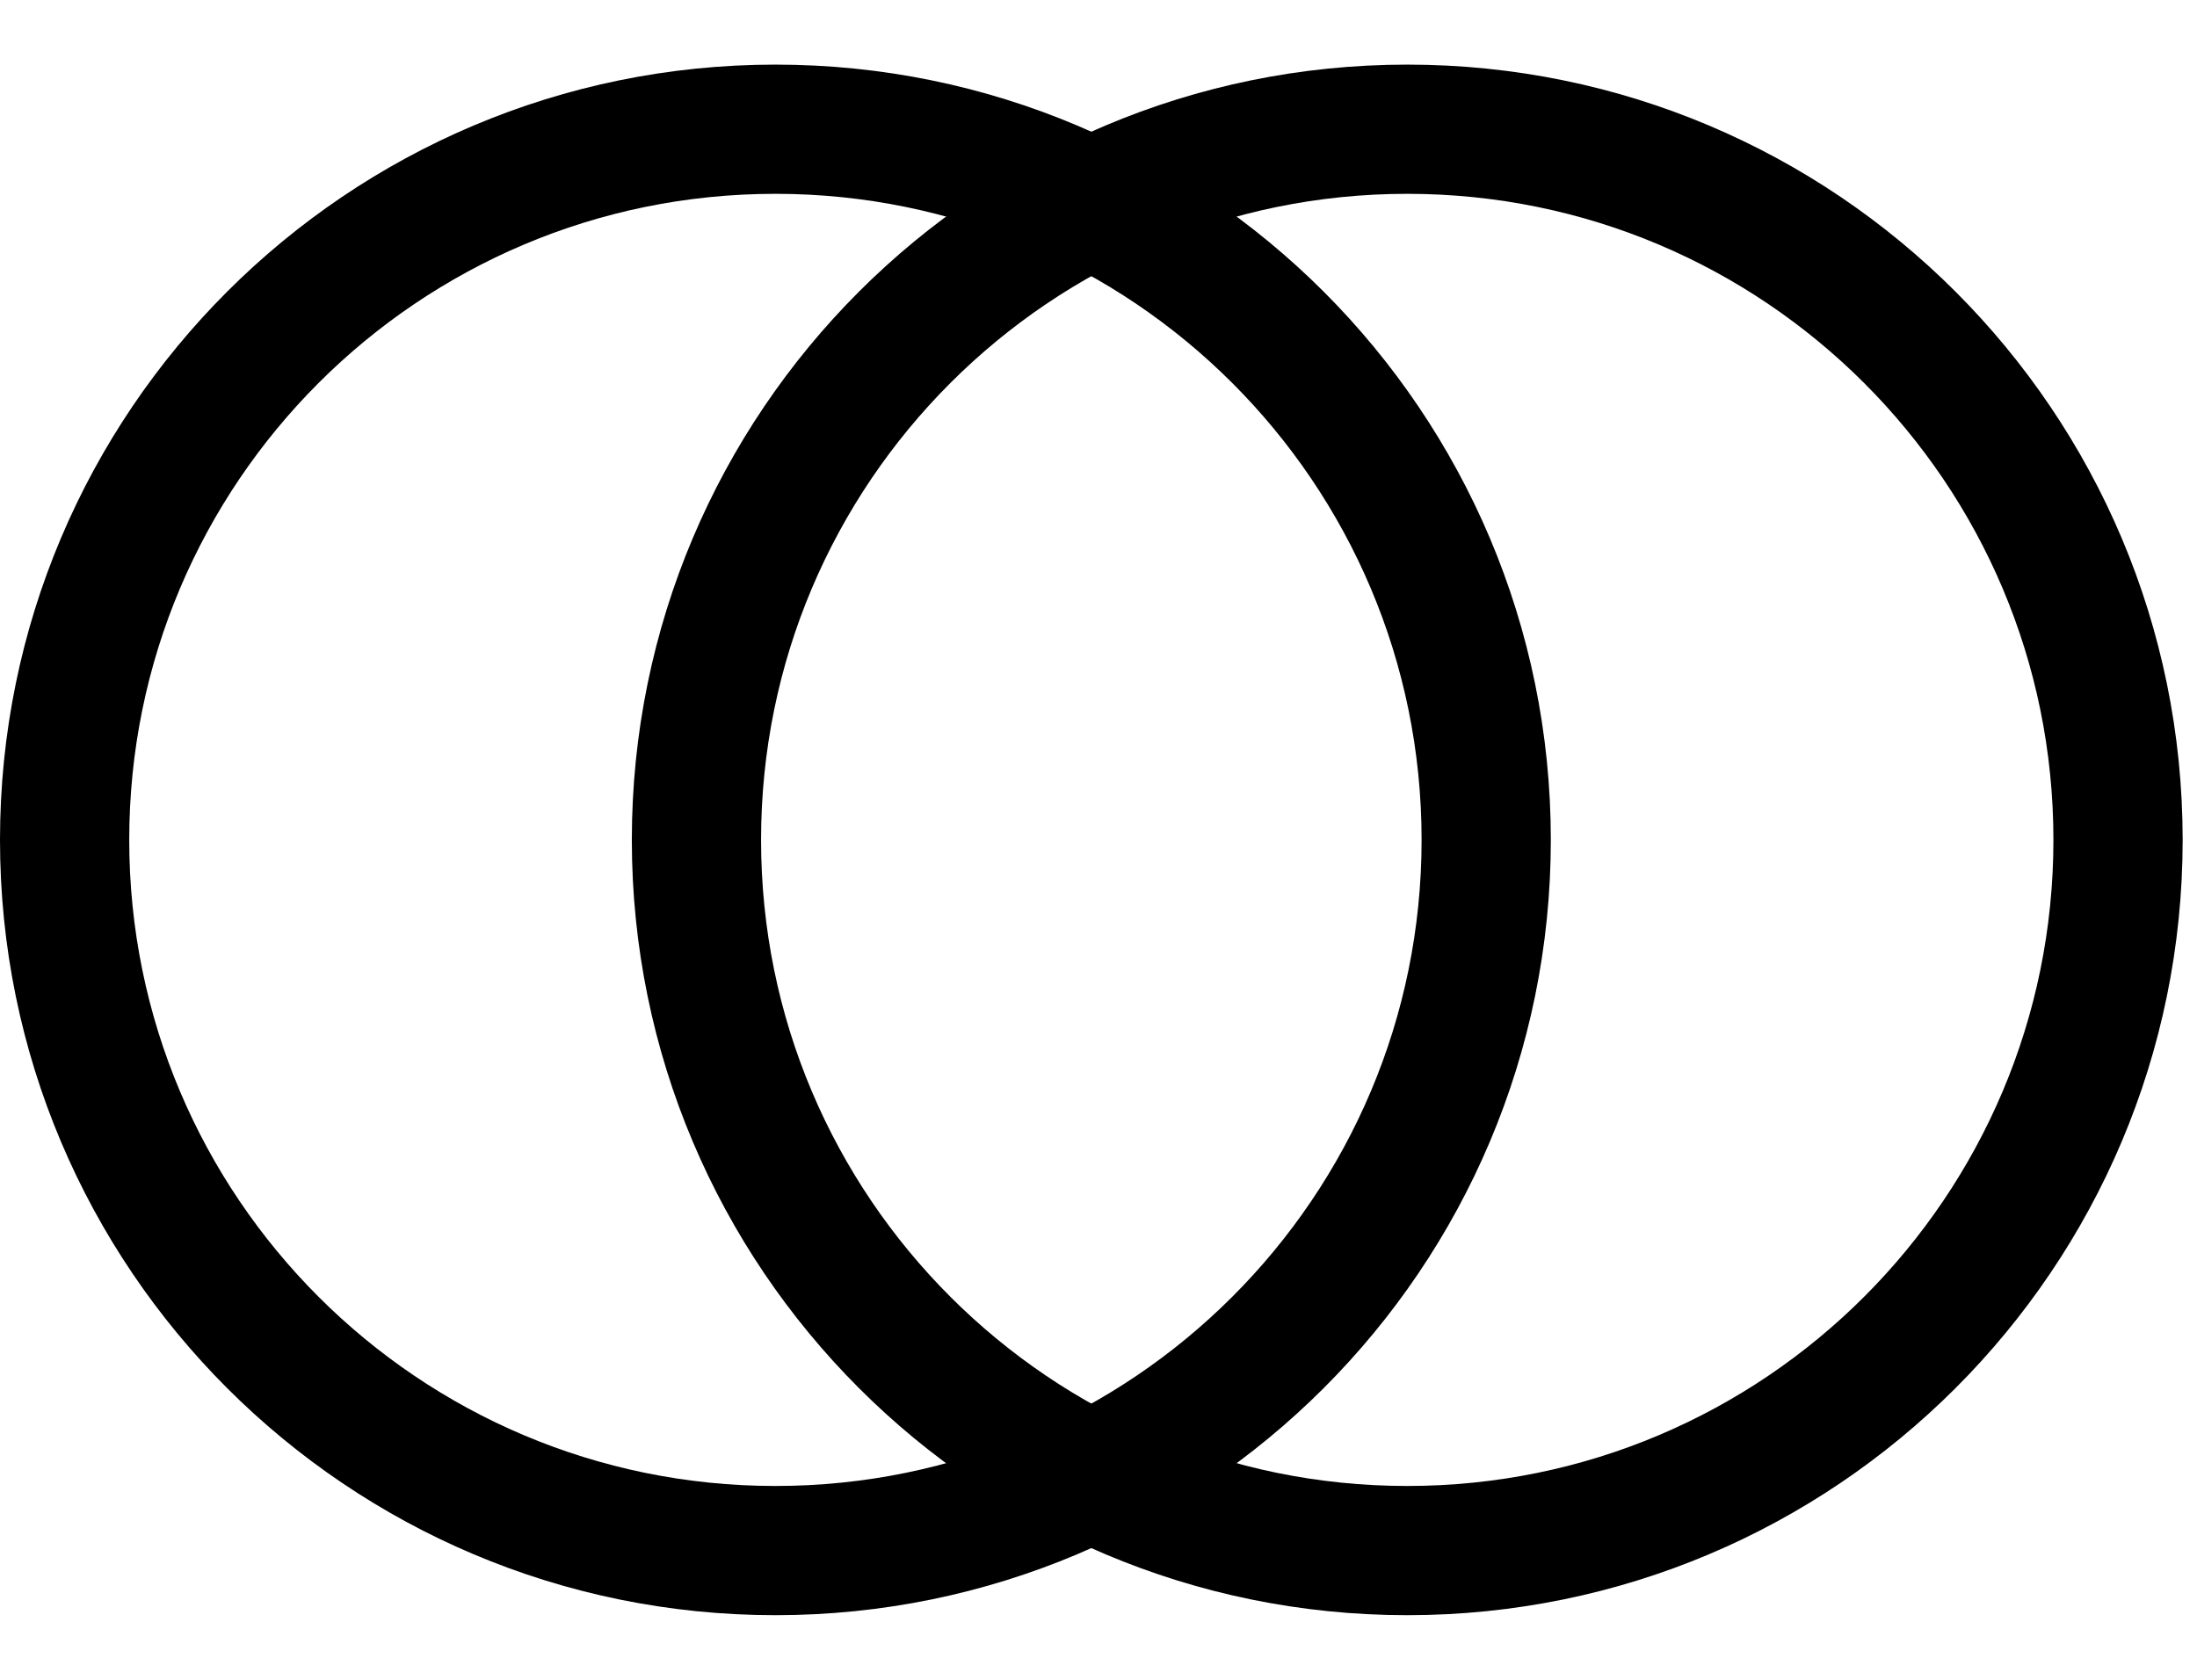
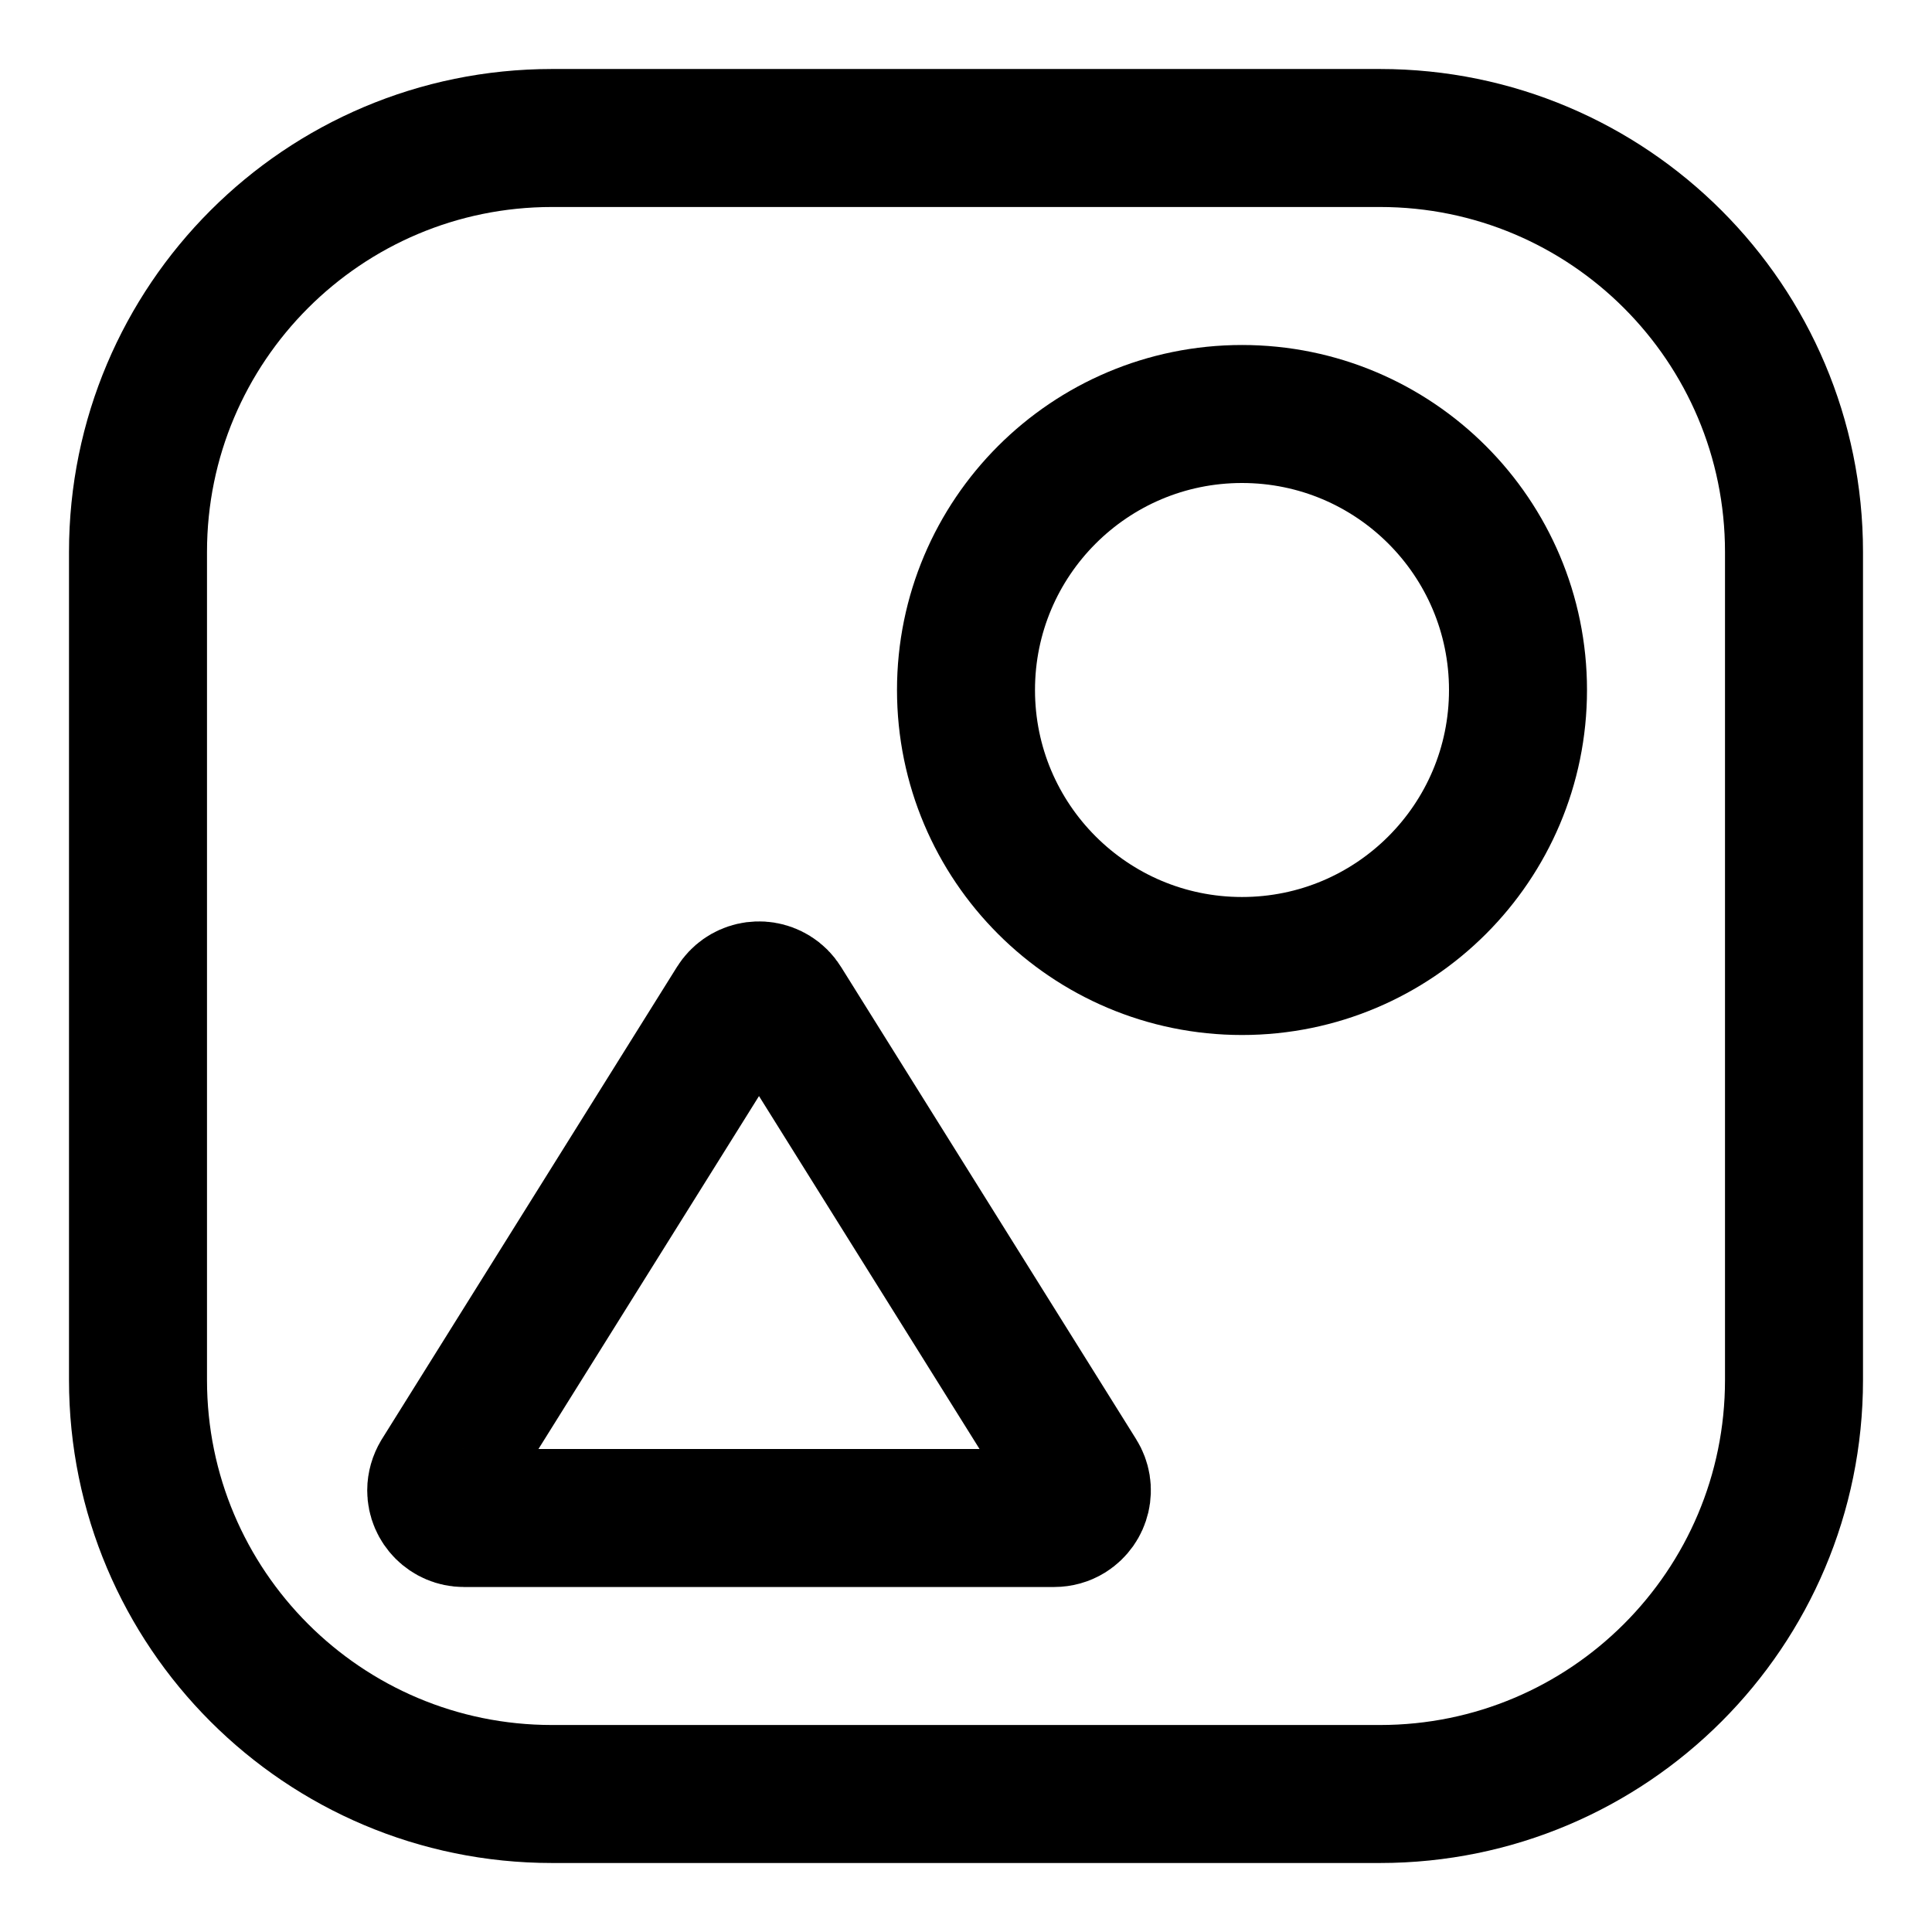
- <svg xmlns="http://www.w3.org/2000/svg" height="13" viewBox="0 0 17 13" width="17">
-   <g fill="none" fill-rule="evenodd" stroke="#000" stroke-linecap="square" stroke-linejoin="round">
-     <circle cx="6" cy="6.5" r="5.5" />
-     <circle cx="10.889" cy="6.5" r="5.5" />
+ <svg xmlns="http://www.w3.org/2000/svg" height="14" viewBox="0 0 14 14" width="14">
+   <g fill="none" fill-rule="evenodd" stroke="#000" stroke-linecap="square" stroke-linejoin="round" transform="translate(1 1)">
+     <rect height="12" rx="3" width="12" />
+     <circle cx="8" cy="4" r="2" />
+     <path d="m4.67 6.271 2.139 3.423c.059.094.03.217-.064.276-.032.02-.069.03-.106.03h-4.278c-.11 0-.2-.09-.2-.2 0-.037.011-.074.03-.106l2.139-3.423c.059-.094.182-.122.276-.064.026.016.048.038.064.064z" />
  </g>
</svg>
